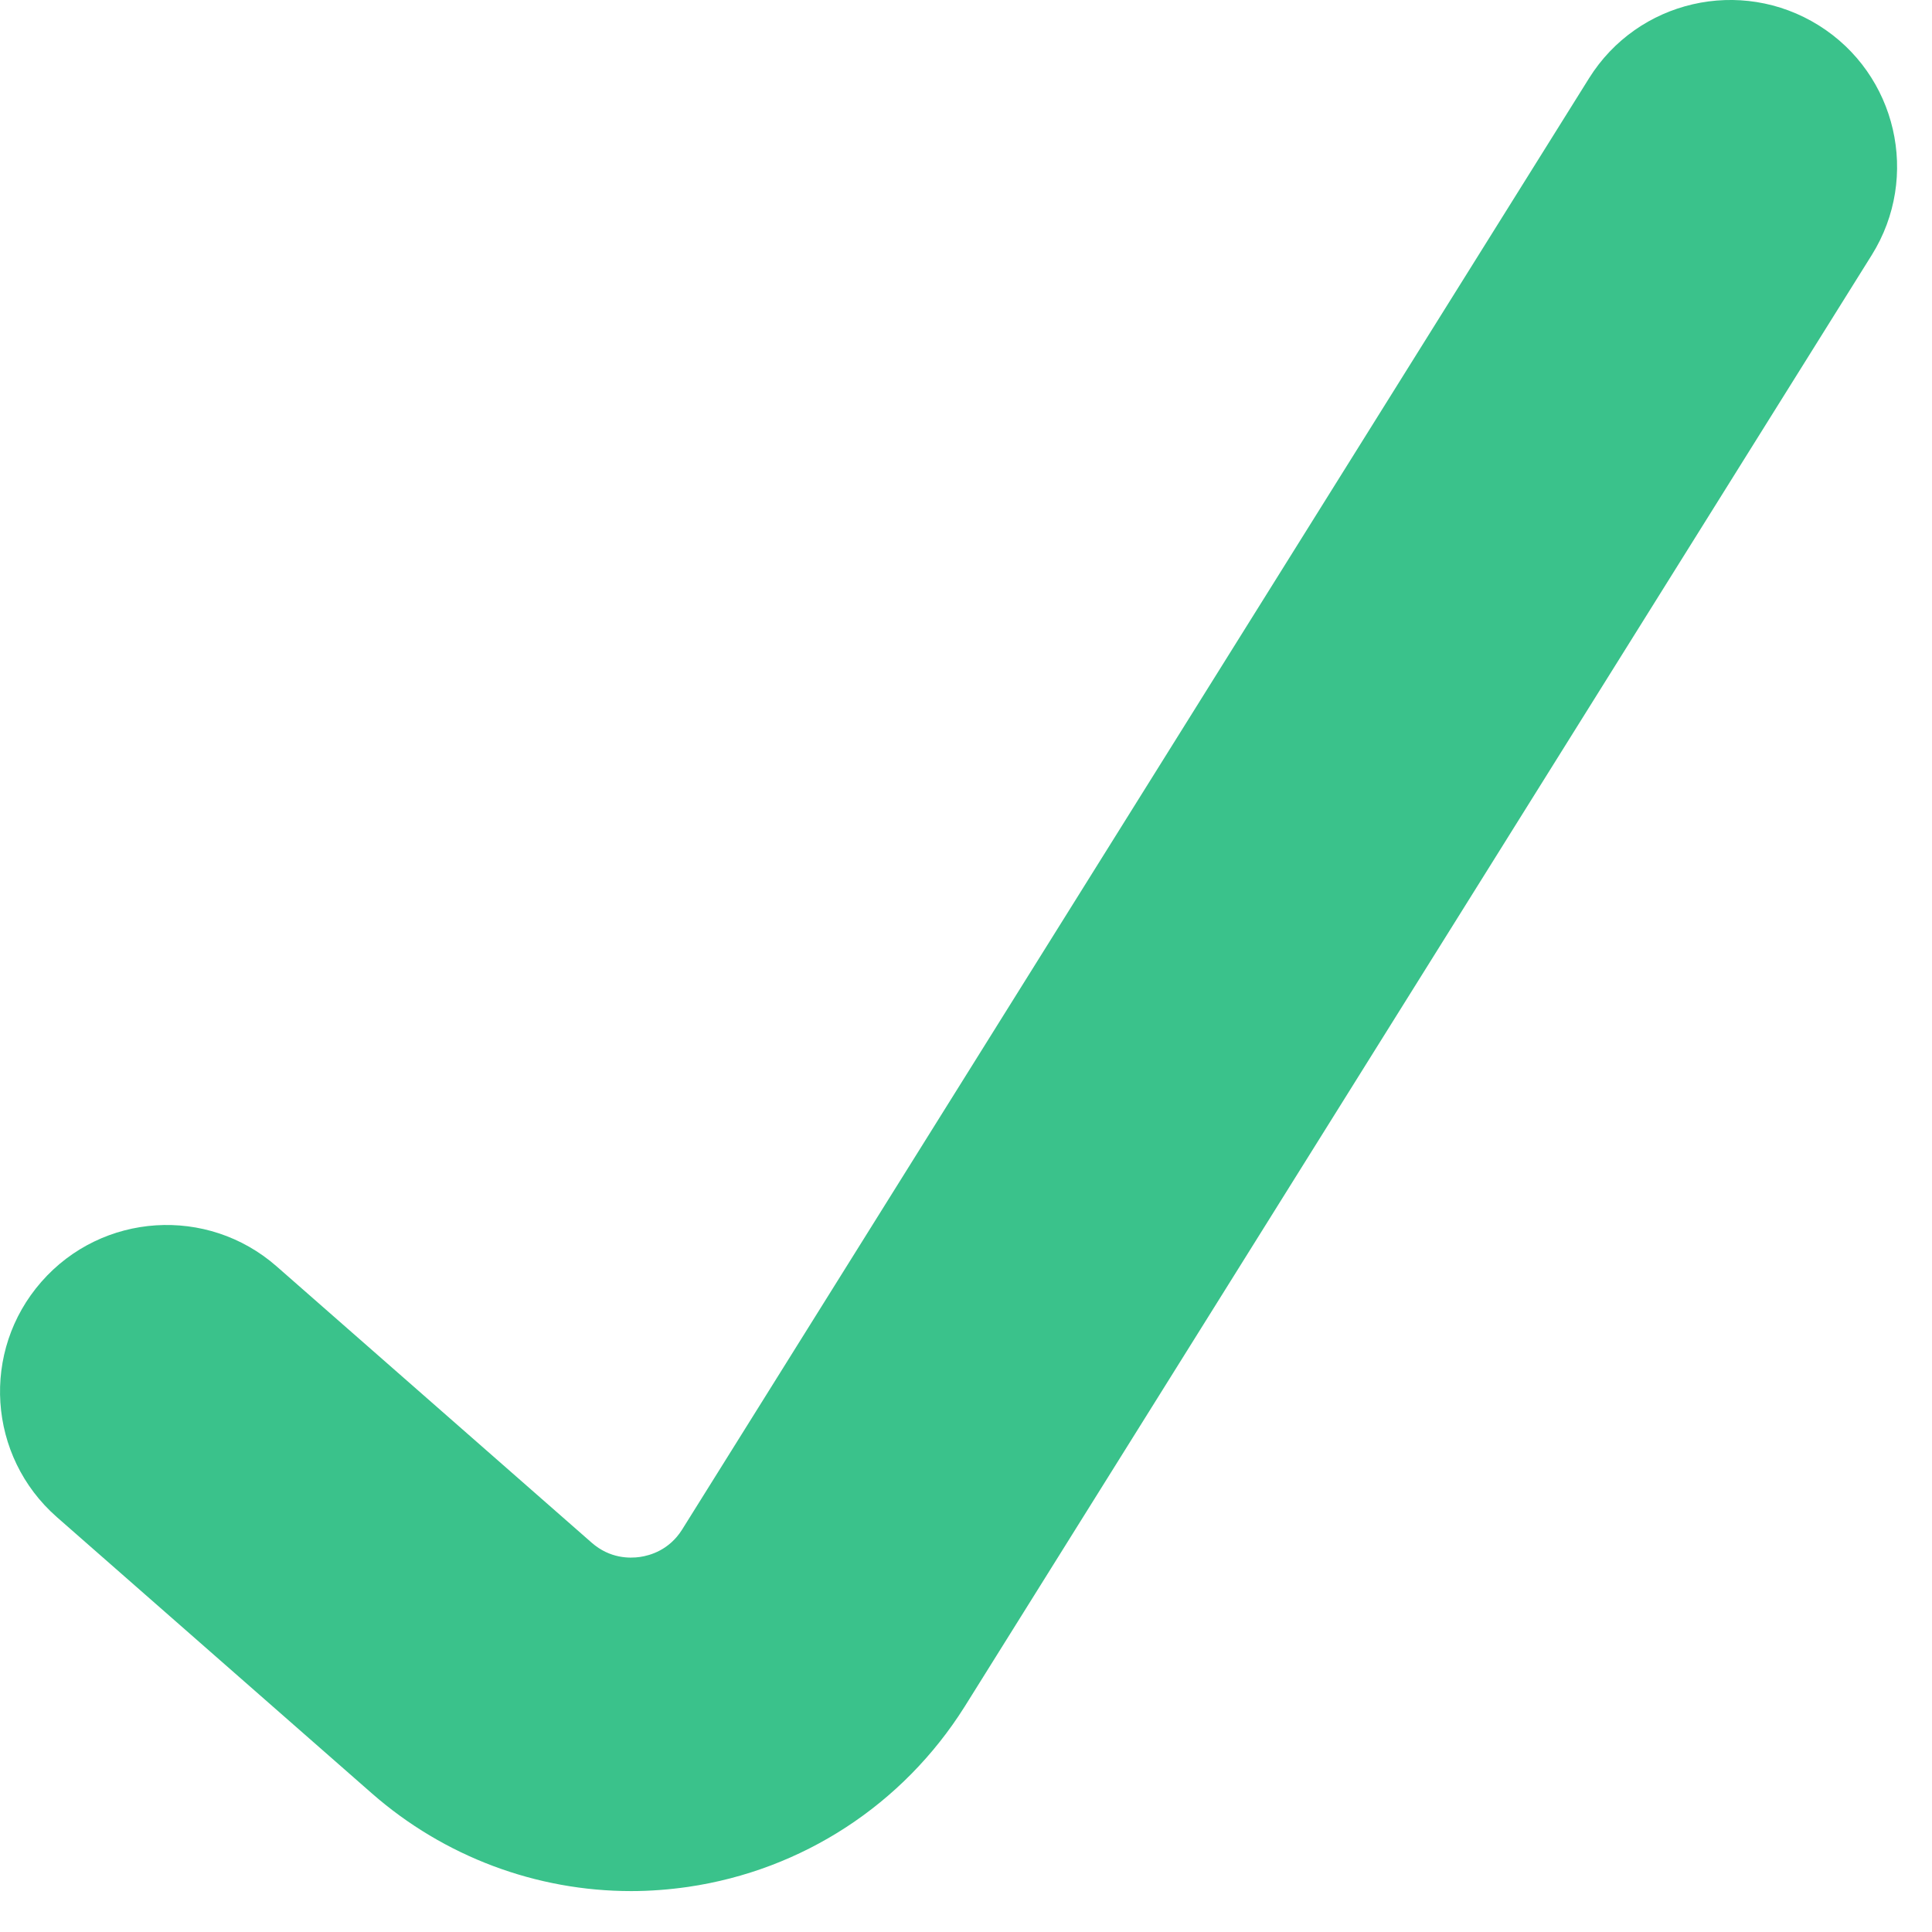
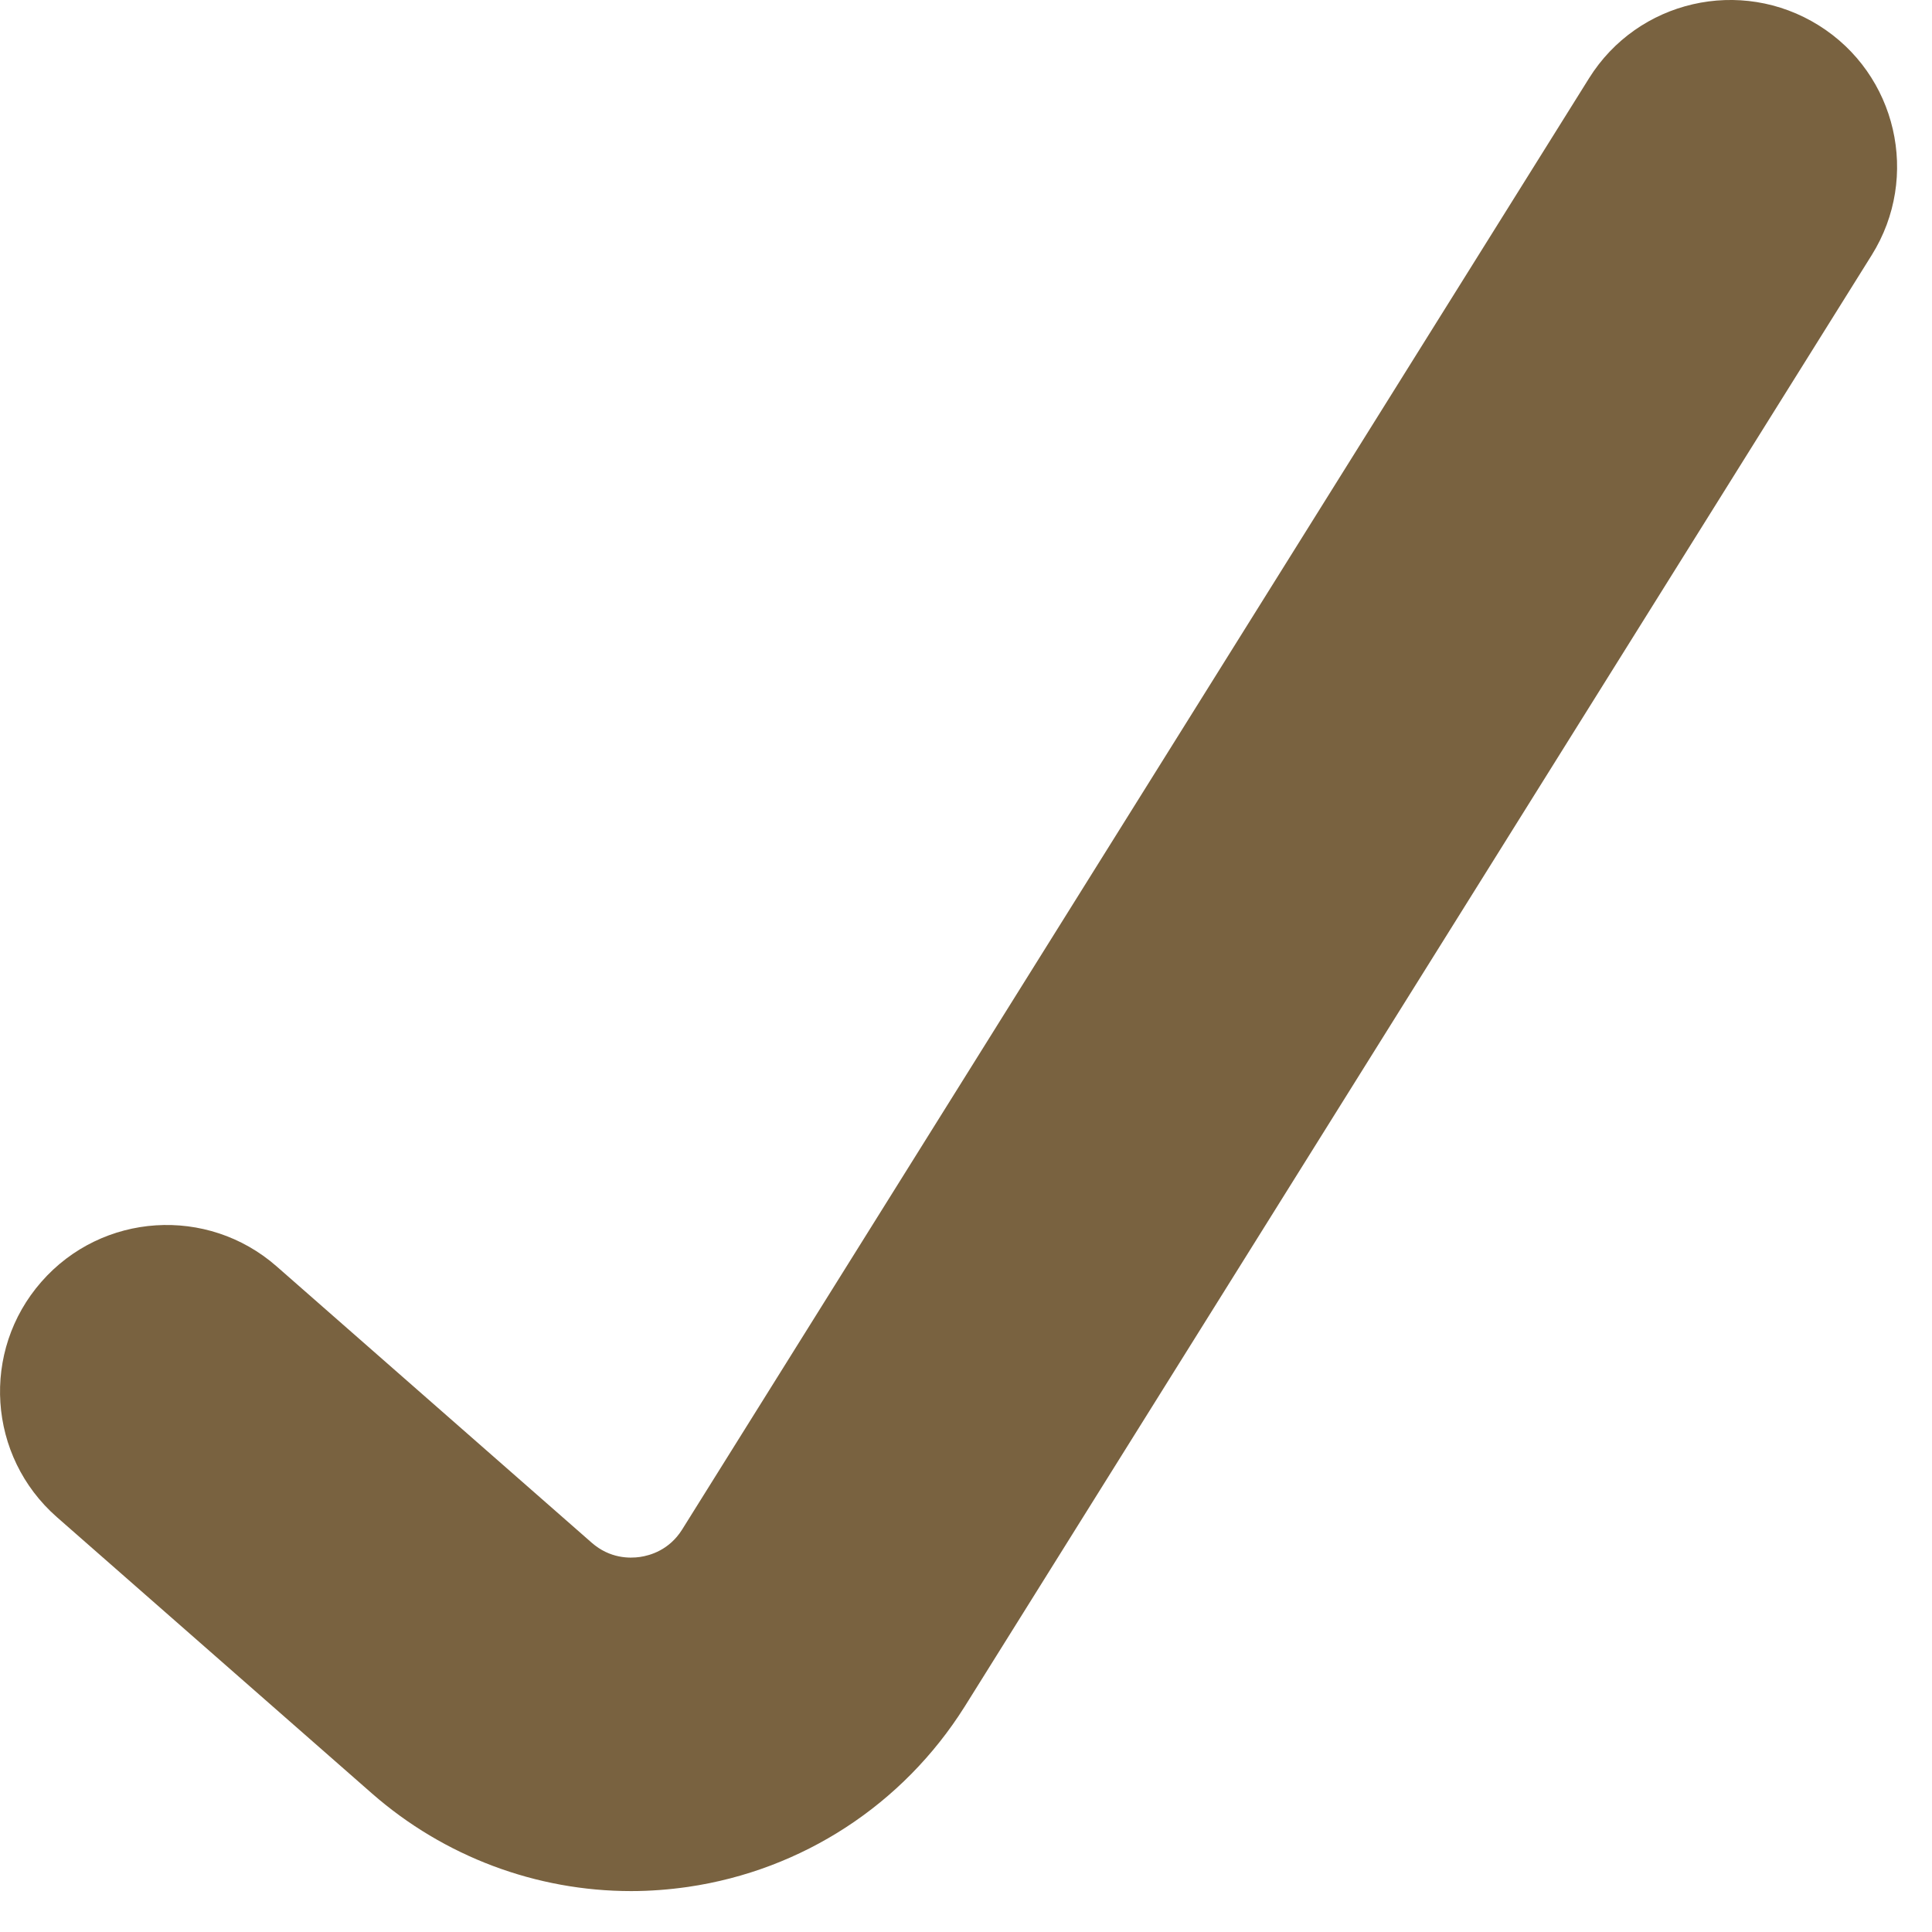
<svg xmlns="http://www.w3.org/2000/svg" width="17" height="17" viewBox="0 0 17 17" version="1.1">
-   <path d="M 5.554 16.64C 4.72 16.64 3.909 16.338 3.273 15.781L 0.5 13.349C -0.109 12.814 -0.17 11.888 0.364 11.279C 0.898 10.669 1.825 10.609 2.434 11.143L 5.207 13.575C 5.367 13.715 5.541 13.713 5.631 13.7C 5.721 13.687 5.889 13.639 6.002 13.459L 13.982 0.689C 14.411 0.002 15.316 -0.206 16.003 0.223C 16.69 0.652 16.899 1.557 16.47 2.244L 8.488 15.017C 7.945 15.88 7.059 16.456 6.055 16.603C 5.888 16.627 5.72 16.64 5.554 16.64" stroke="none" fill="#3AC28B" />
+   <path d="M 5.554 16.64C 4.72 16.64 3.909 16.338 3.273 15.781L 0.5 13.349C -0.109 12.814 -0.17 11.888 0.364 11.279C 0.898 10.669 1.825 10.609 2.434 11.143L 5.207 13.575C 5.367 13.715 5.541 13.713 5.631 13.7C 5.721 13.687 5.889 13.639 6.002 13.459L 13.982 0.689C 14.411 0.002 15.316 -0.206 16.003 0.223C 16.69 0.652 16.899 1.557 16.47 2.244L 8.488 15.017C 7.945 15.88 7.059 16.456 6.055 16.603C 5.888 16.627 5.72 16.64 5.554 16.64" stroke="none" fill="#796240" />
</svg>
